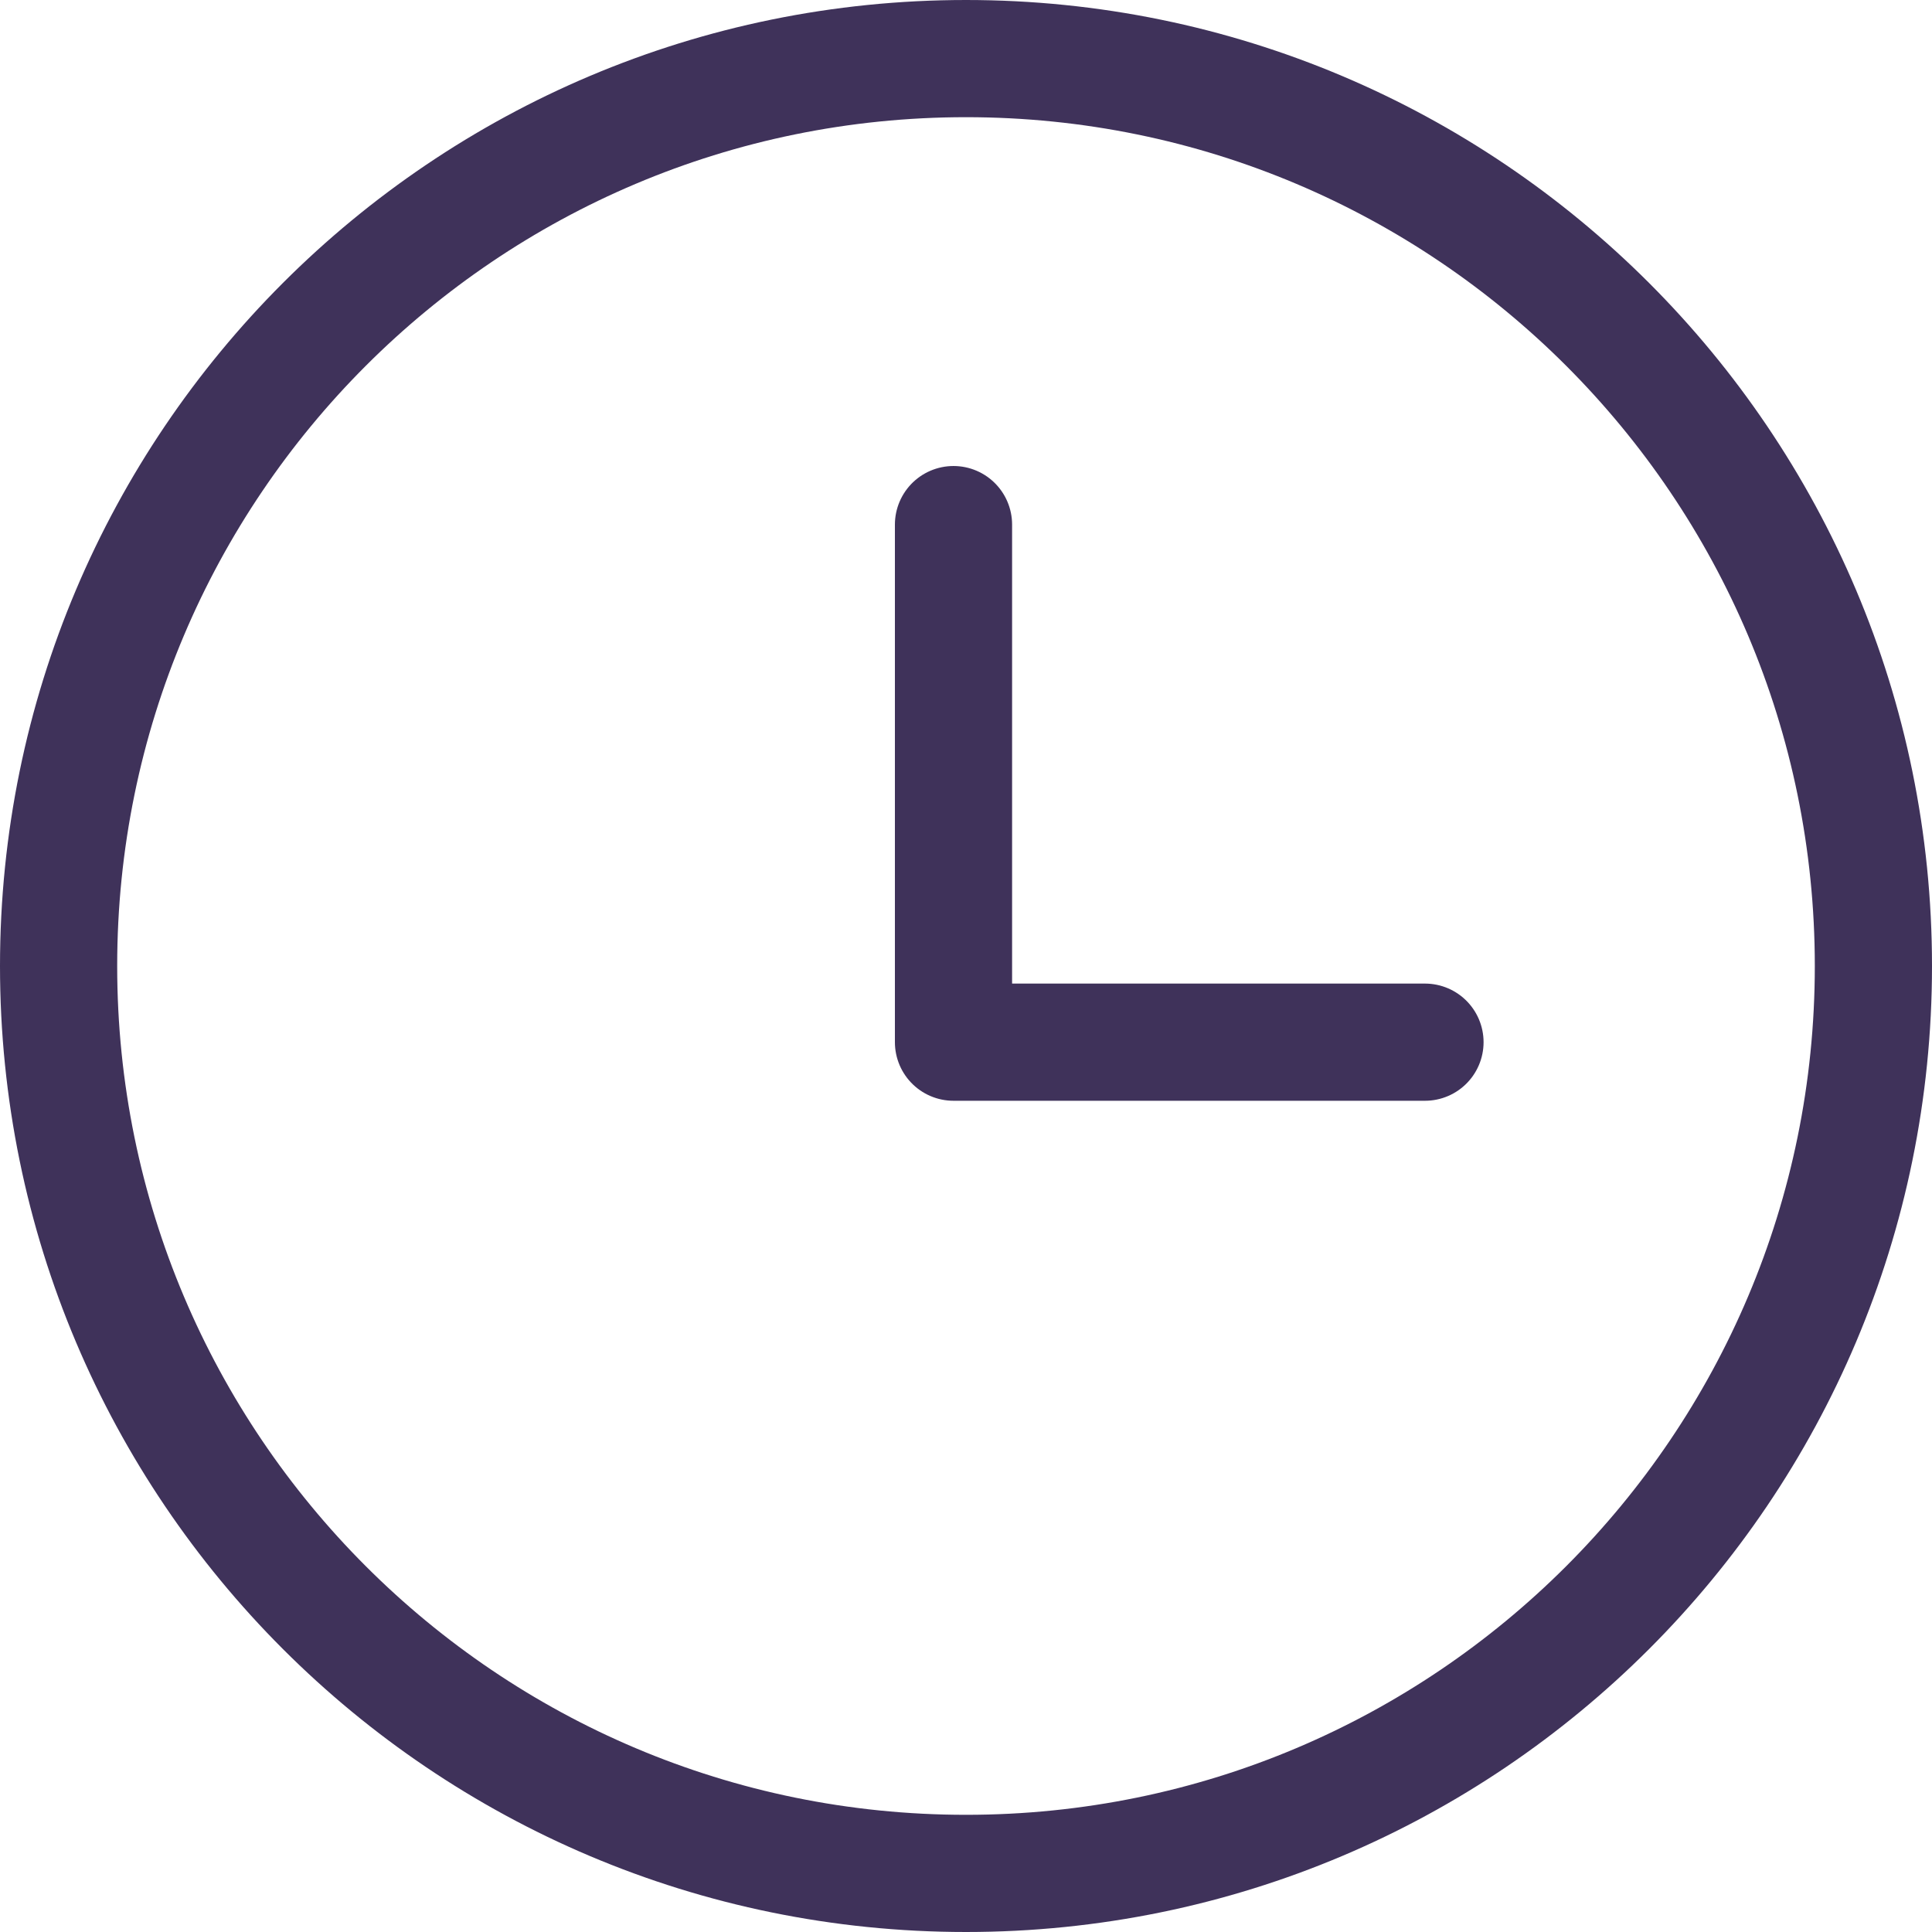
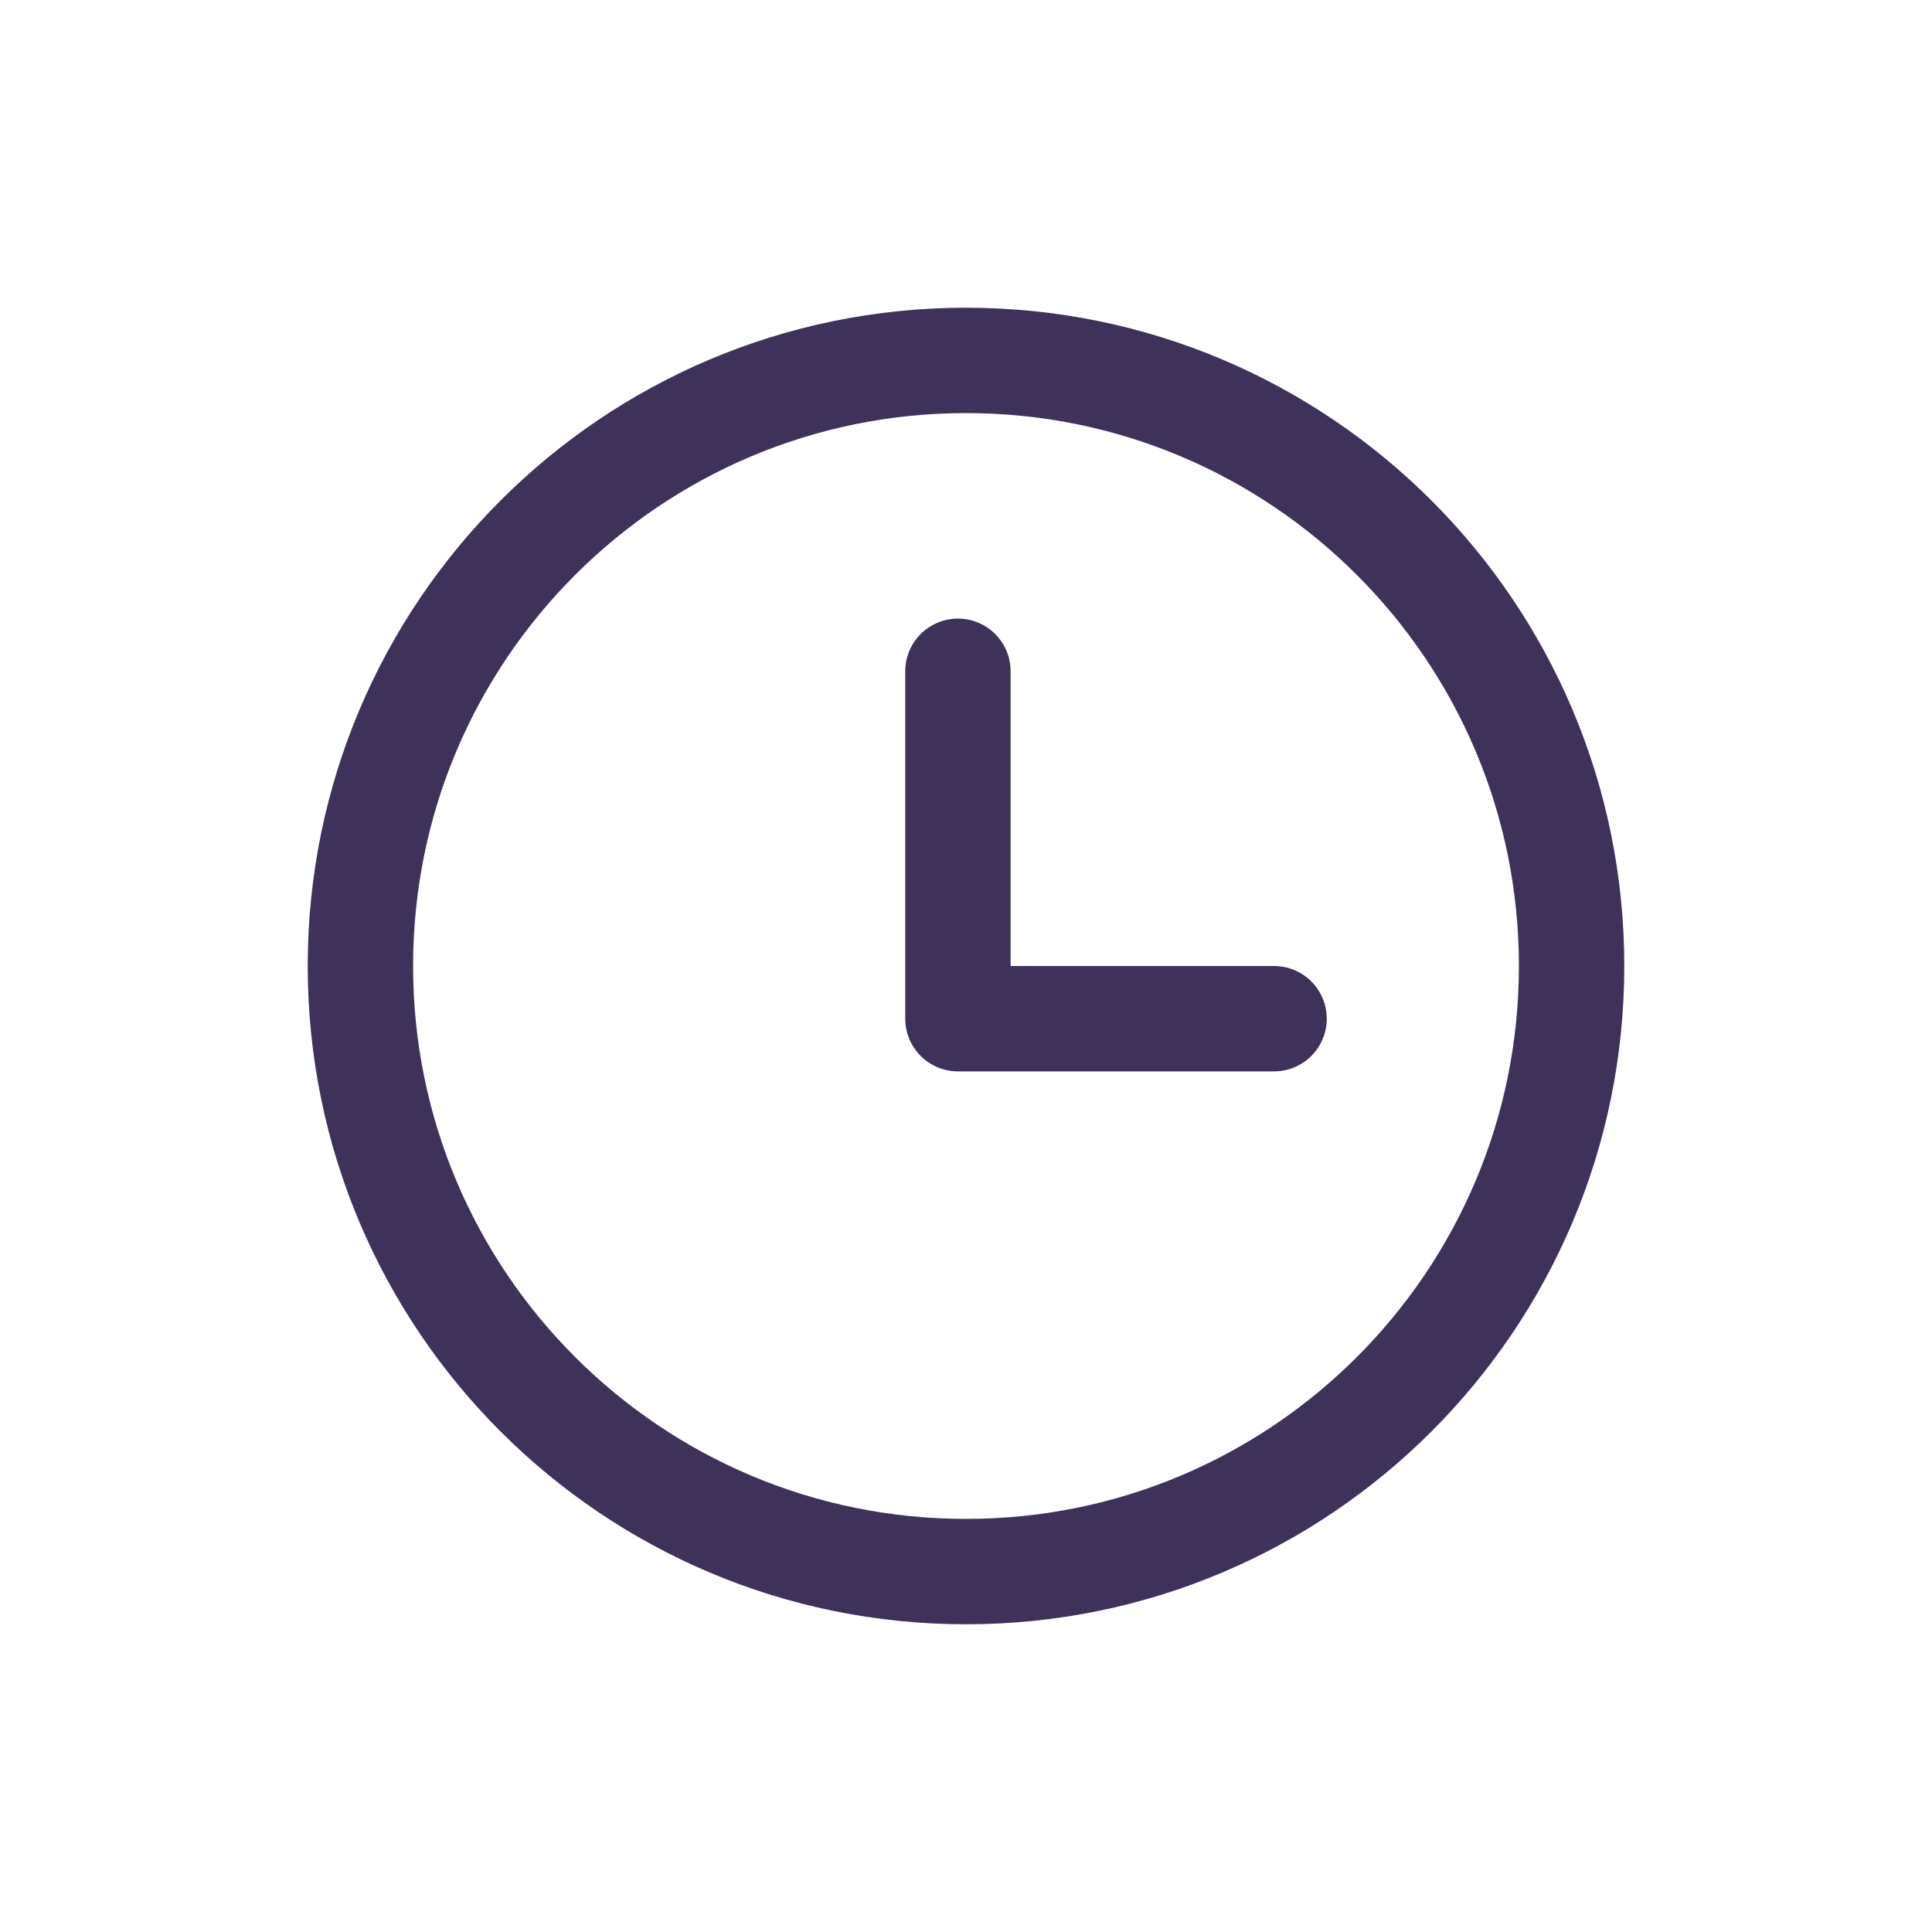
- <svg xmlns="http://www.w3.org/2000/svg" viewBox="0 0 49.46 49.46">
+ <svg xmlns="http://www.w3.org/2000/svg" viewBox="0 0 55 55">
  <defs>
-     <style>.cls-1,.cls-2{fill:none;stroke:#3f325a;stroke-width:3px;}.cls-1{stroke-miterlimit:10;}.cls-2{stroke-linecap:round;stroke-linejoin:round;}</style>
+     <style>.cls-1,.cls-2,.cls-3{fill:none;}.cls-1,.cls-2{stroke:#3f325a;stroke-width:3px;}.cls-1{stroke-miterlimit:10;}.cls-2{stroke-linecap:round;stroke-linejoin:round;}</style>
  </defs>
  <g id="Layer_2" data-name="Layer 2">
    <g id="Layer_1-2" data-name="Layer 1">
      <g id="Layer_2-26" data-name="Layer 2-26">
        <g id="Layer_1-26" data-name="Layer 1-26">
-           <circle id="Ellipse_14" data-name="Ellipse 14" class="cls-1" cx="24.73" cy="24.73" r="23.23" />
-           <path id="Path_1285" data-name="Path 1285" class="cls-2" d="M24.41,13.43V26.68H36.48" />
+           <circle id="Ellipse_14" data-name="Ellipse 14" class="cls-1" cx="27.5" cy="27.5" r="17.24" />
+           <path id="Path_1285" data-name="Path 1285" class="cls-2" d="M27.27,19.11V29h9" />
        </g>
      </g>
+       <rect class="cls-3" width="55" height="55" />
    </g>
  </g>
</svg>
